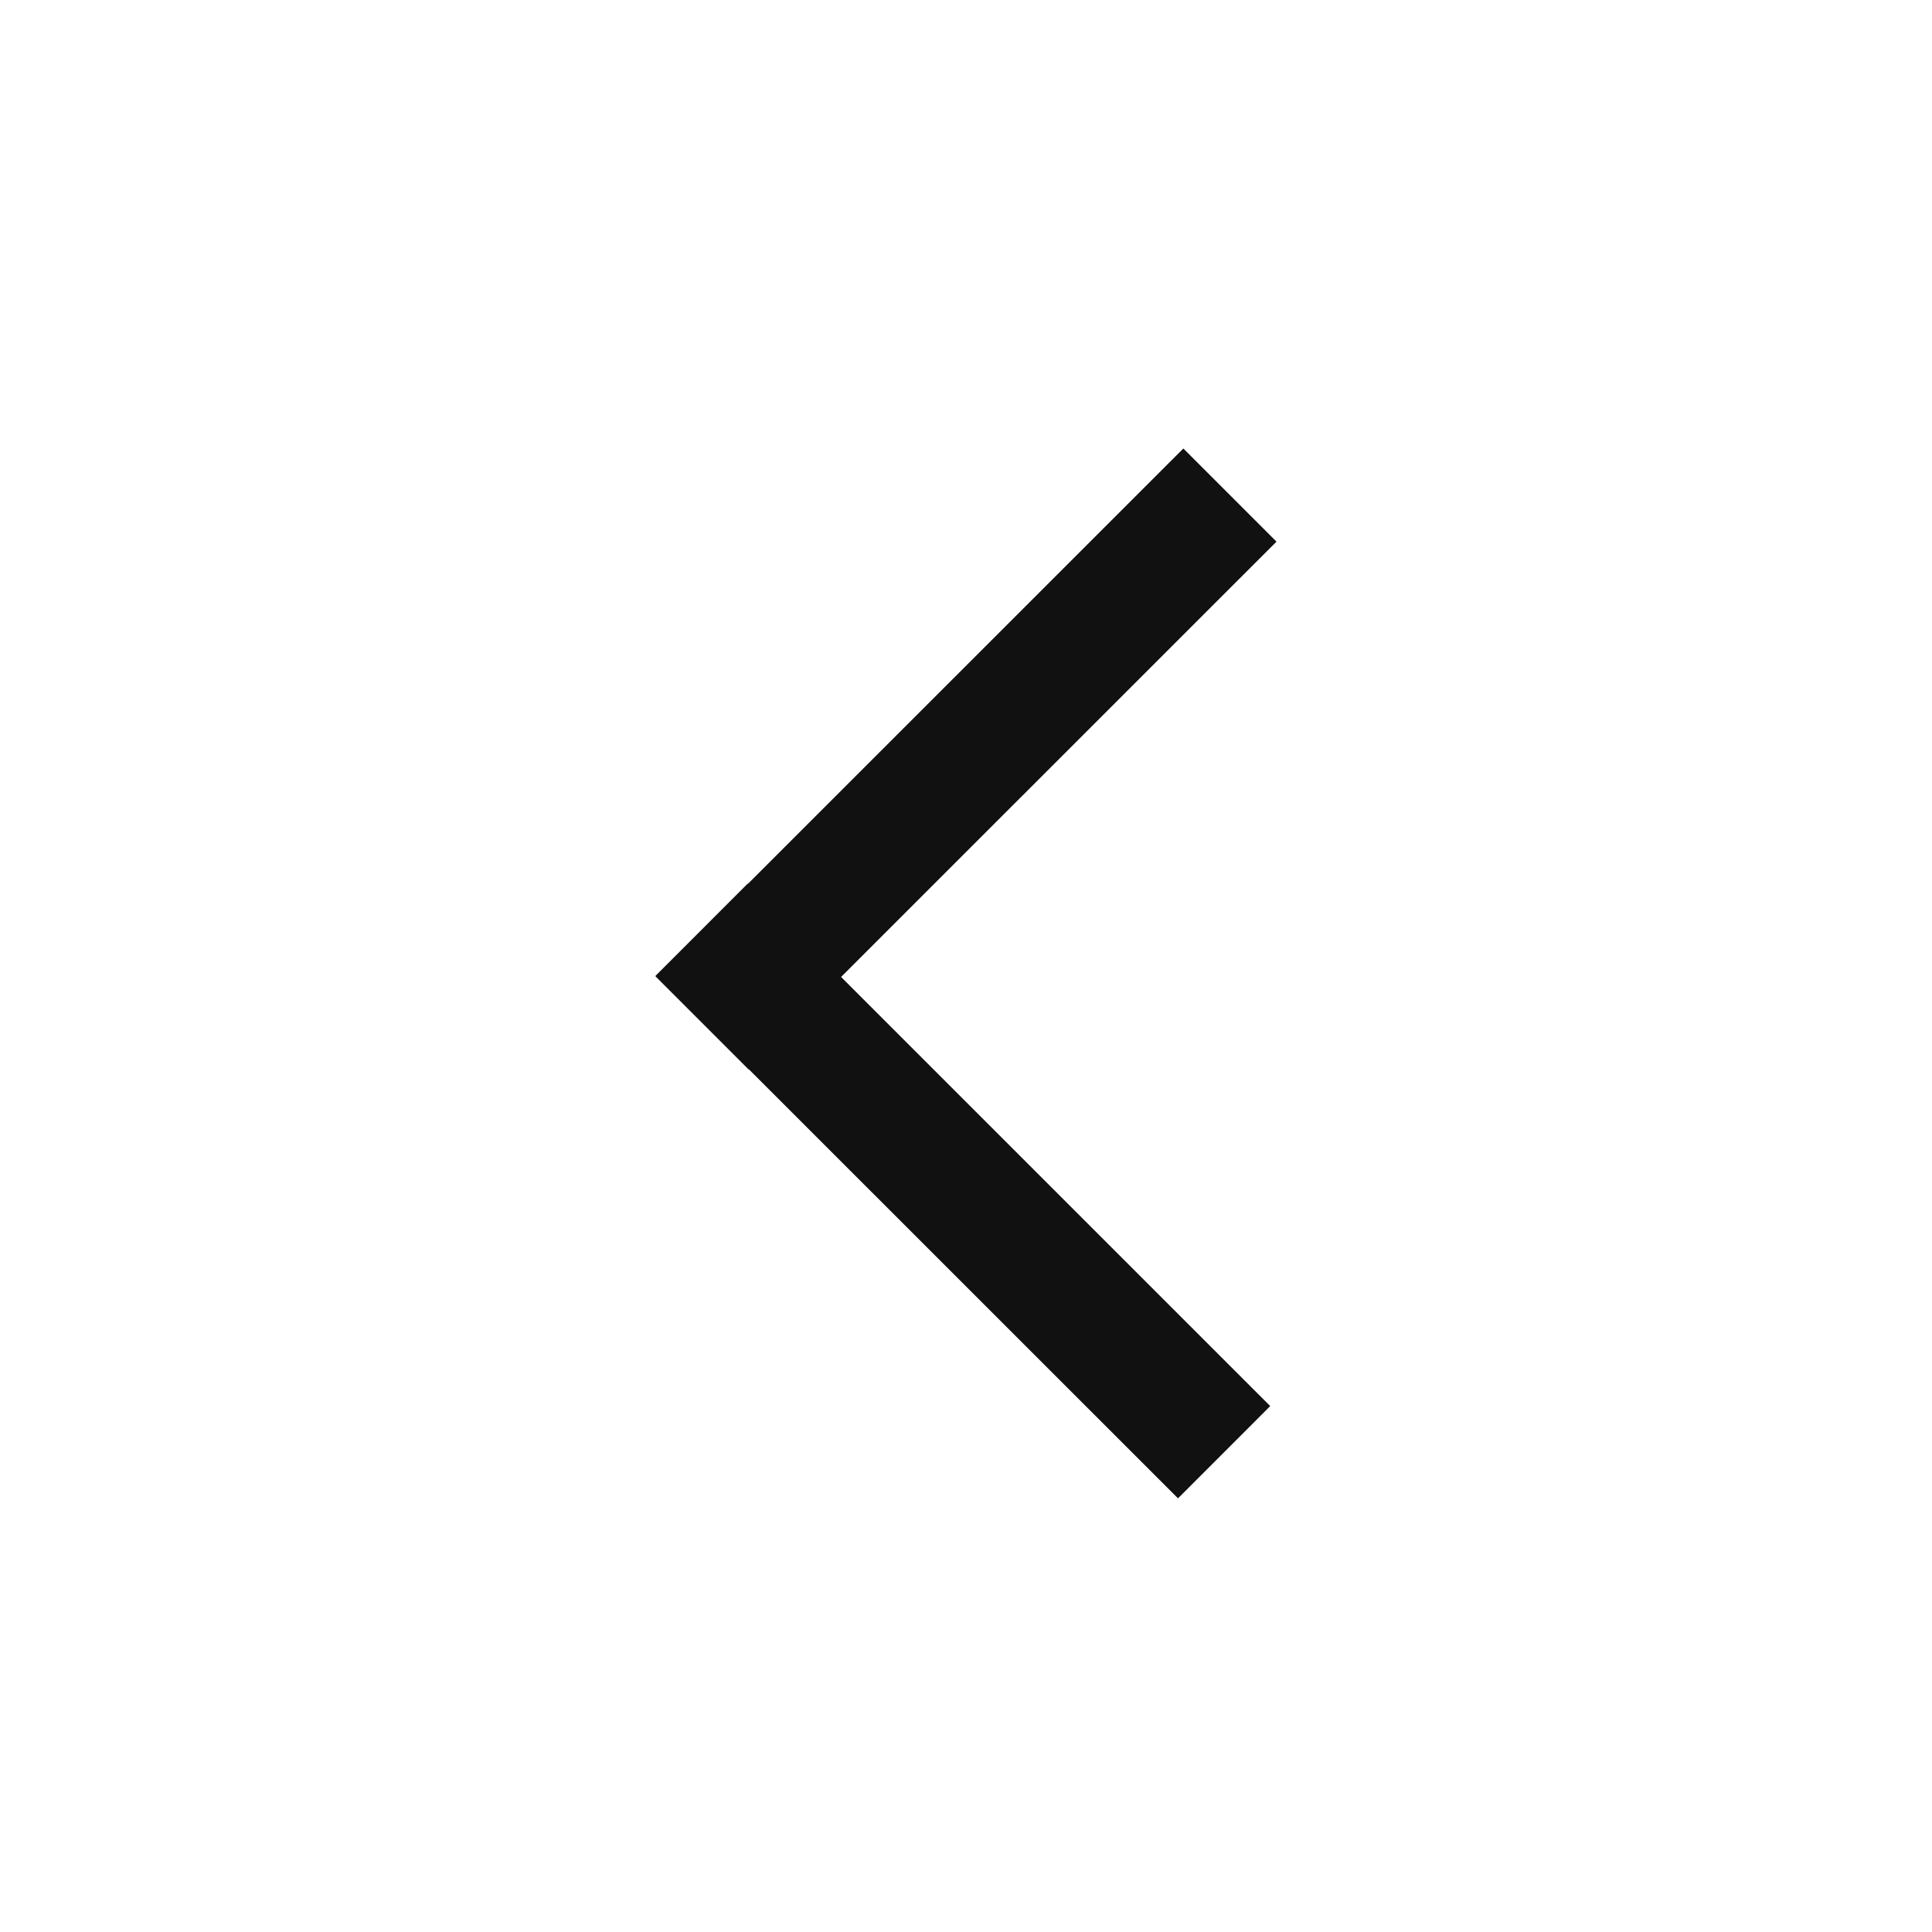
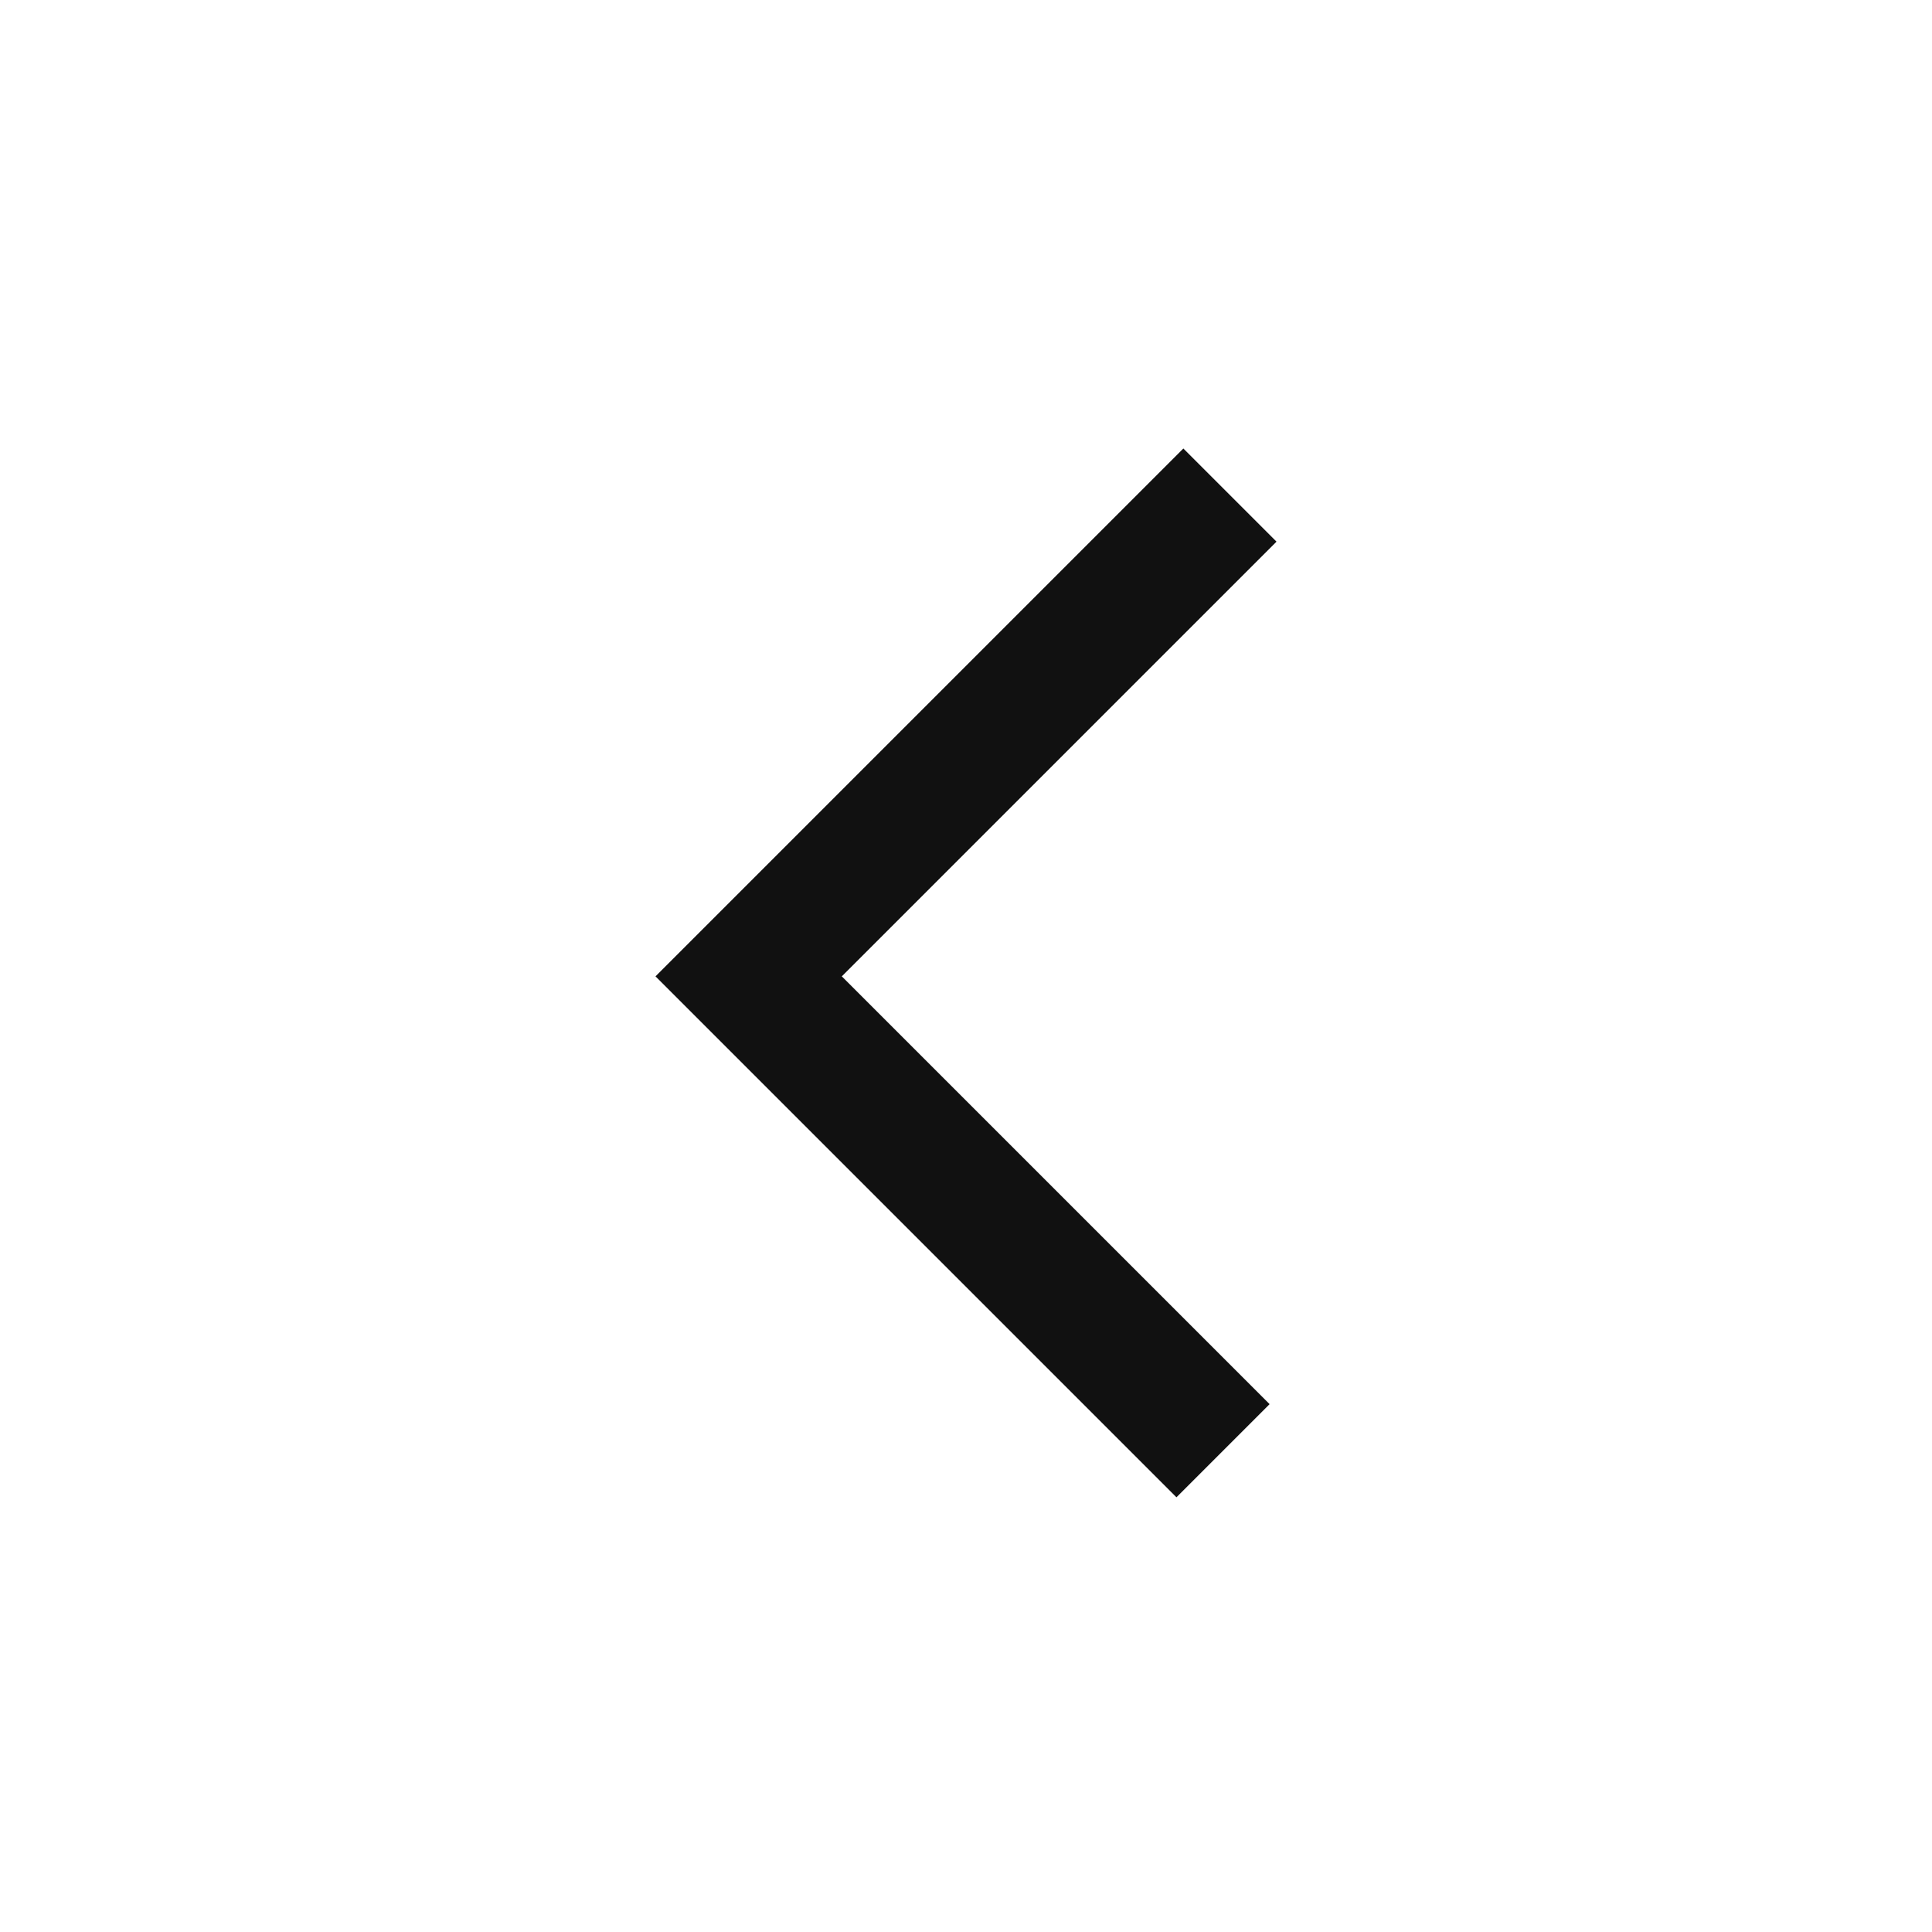
<svg xmlns="http://www.w3.org/2000/svg" class="icon" width="200px" height="200.00px" viewBox="0 0 1024 1024" version="1.1">
-   <path d="M627.2 237.714L396.416 468.443l-0.11-0.11L347.429 517.211l0.11 0.11L347.429 517.486l49.371 49.371 0.11-0.11L624.366 794.149l48.878-48.896-227.456-227.438L676.571 287.086z" fill="#111111" />
+   <path d="M0 0h1024v1024H0V0z" fill="#2B353D" fill-opacity="0" />
+   <path d="M627.2 237.714L396.8 468.114 347.429 517.486l49.371 49.371 226.743 226.743 49.371-49.371-226.743-226.743L676.571 287.086 627.2 237.714z" fill="#111111" />
</svg>
